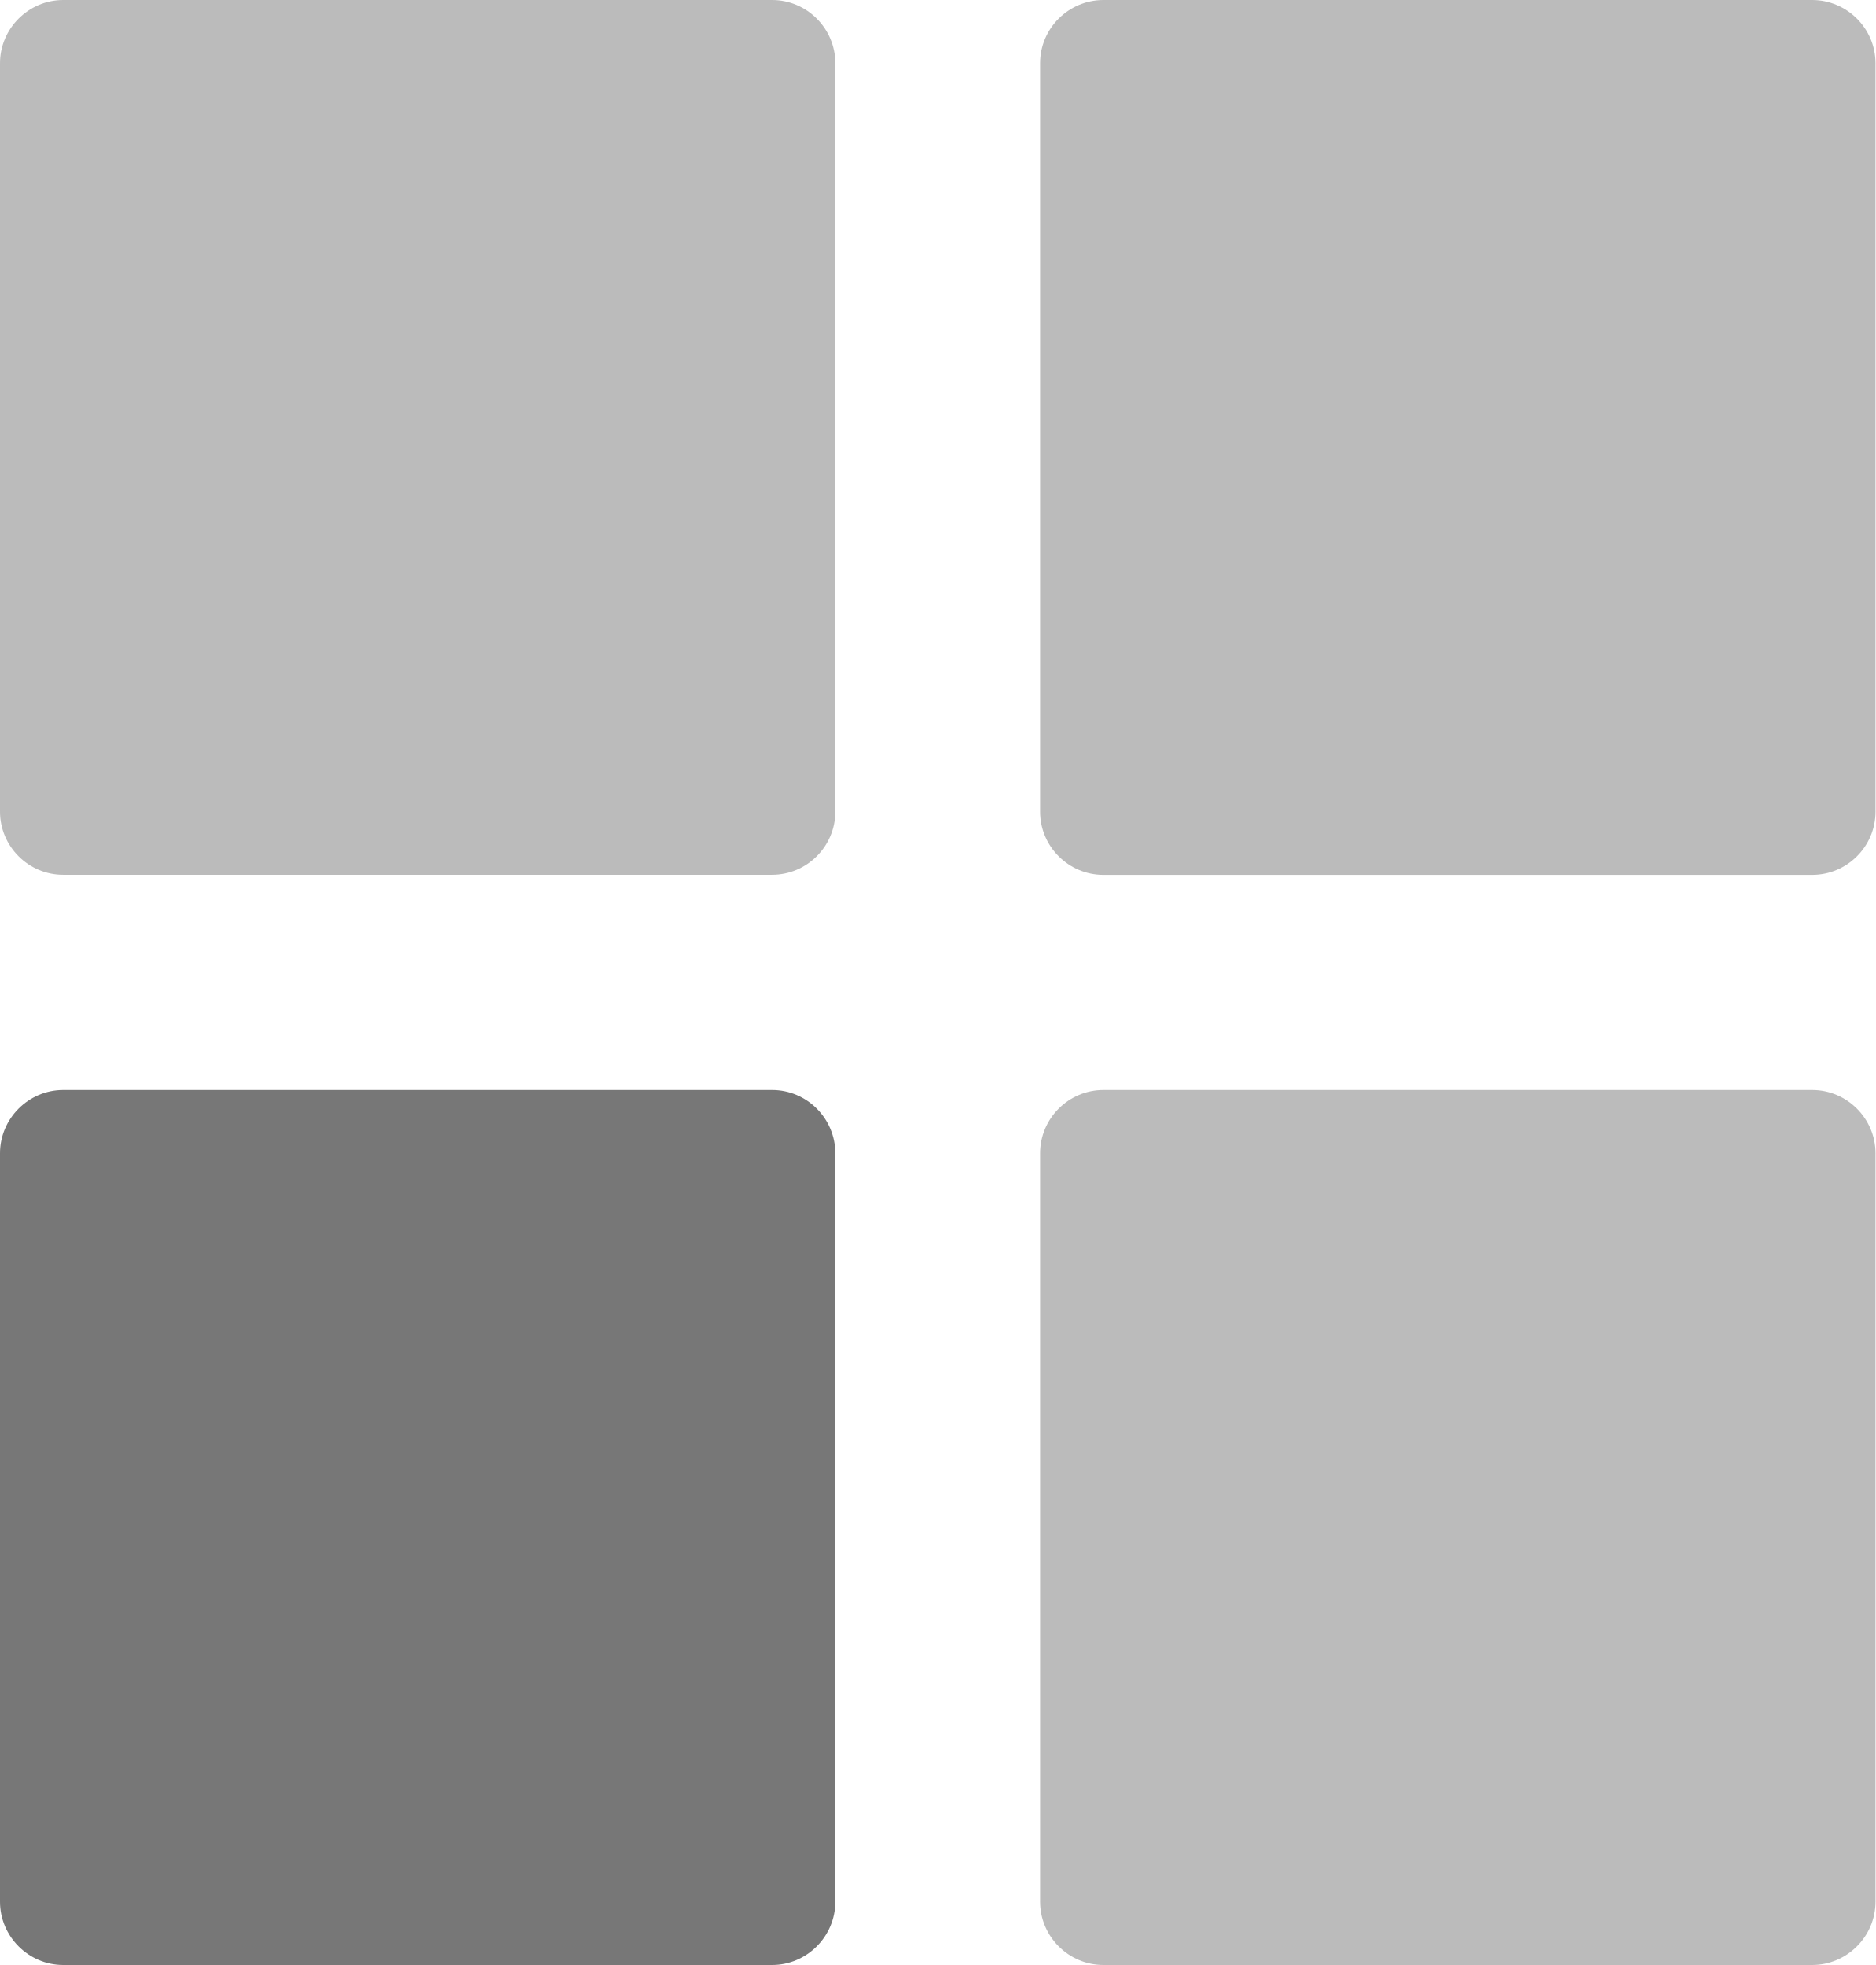
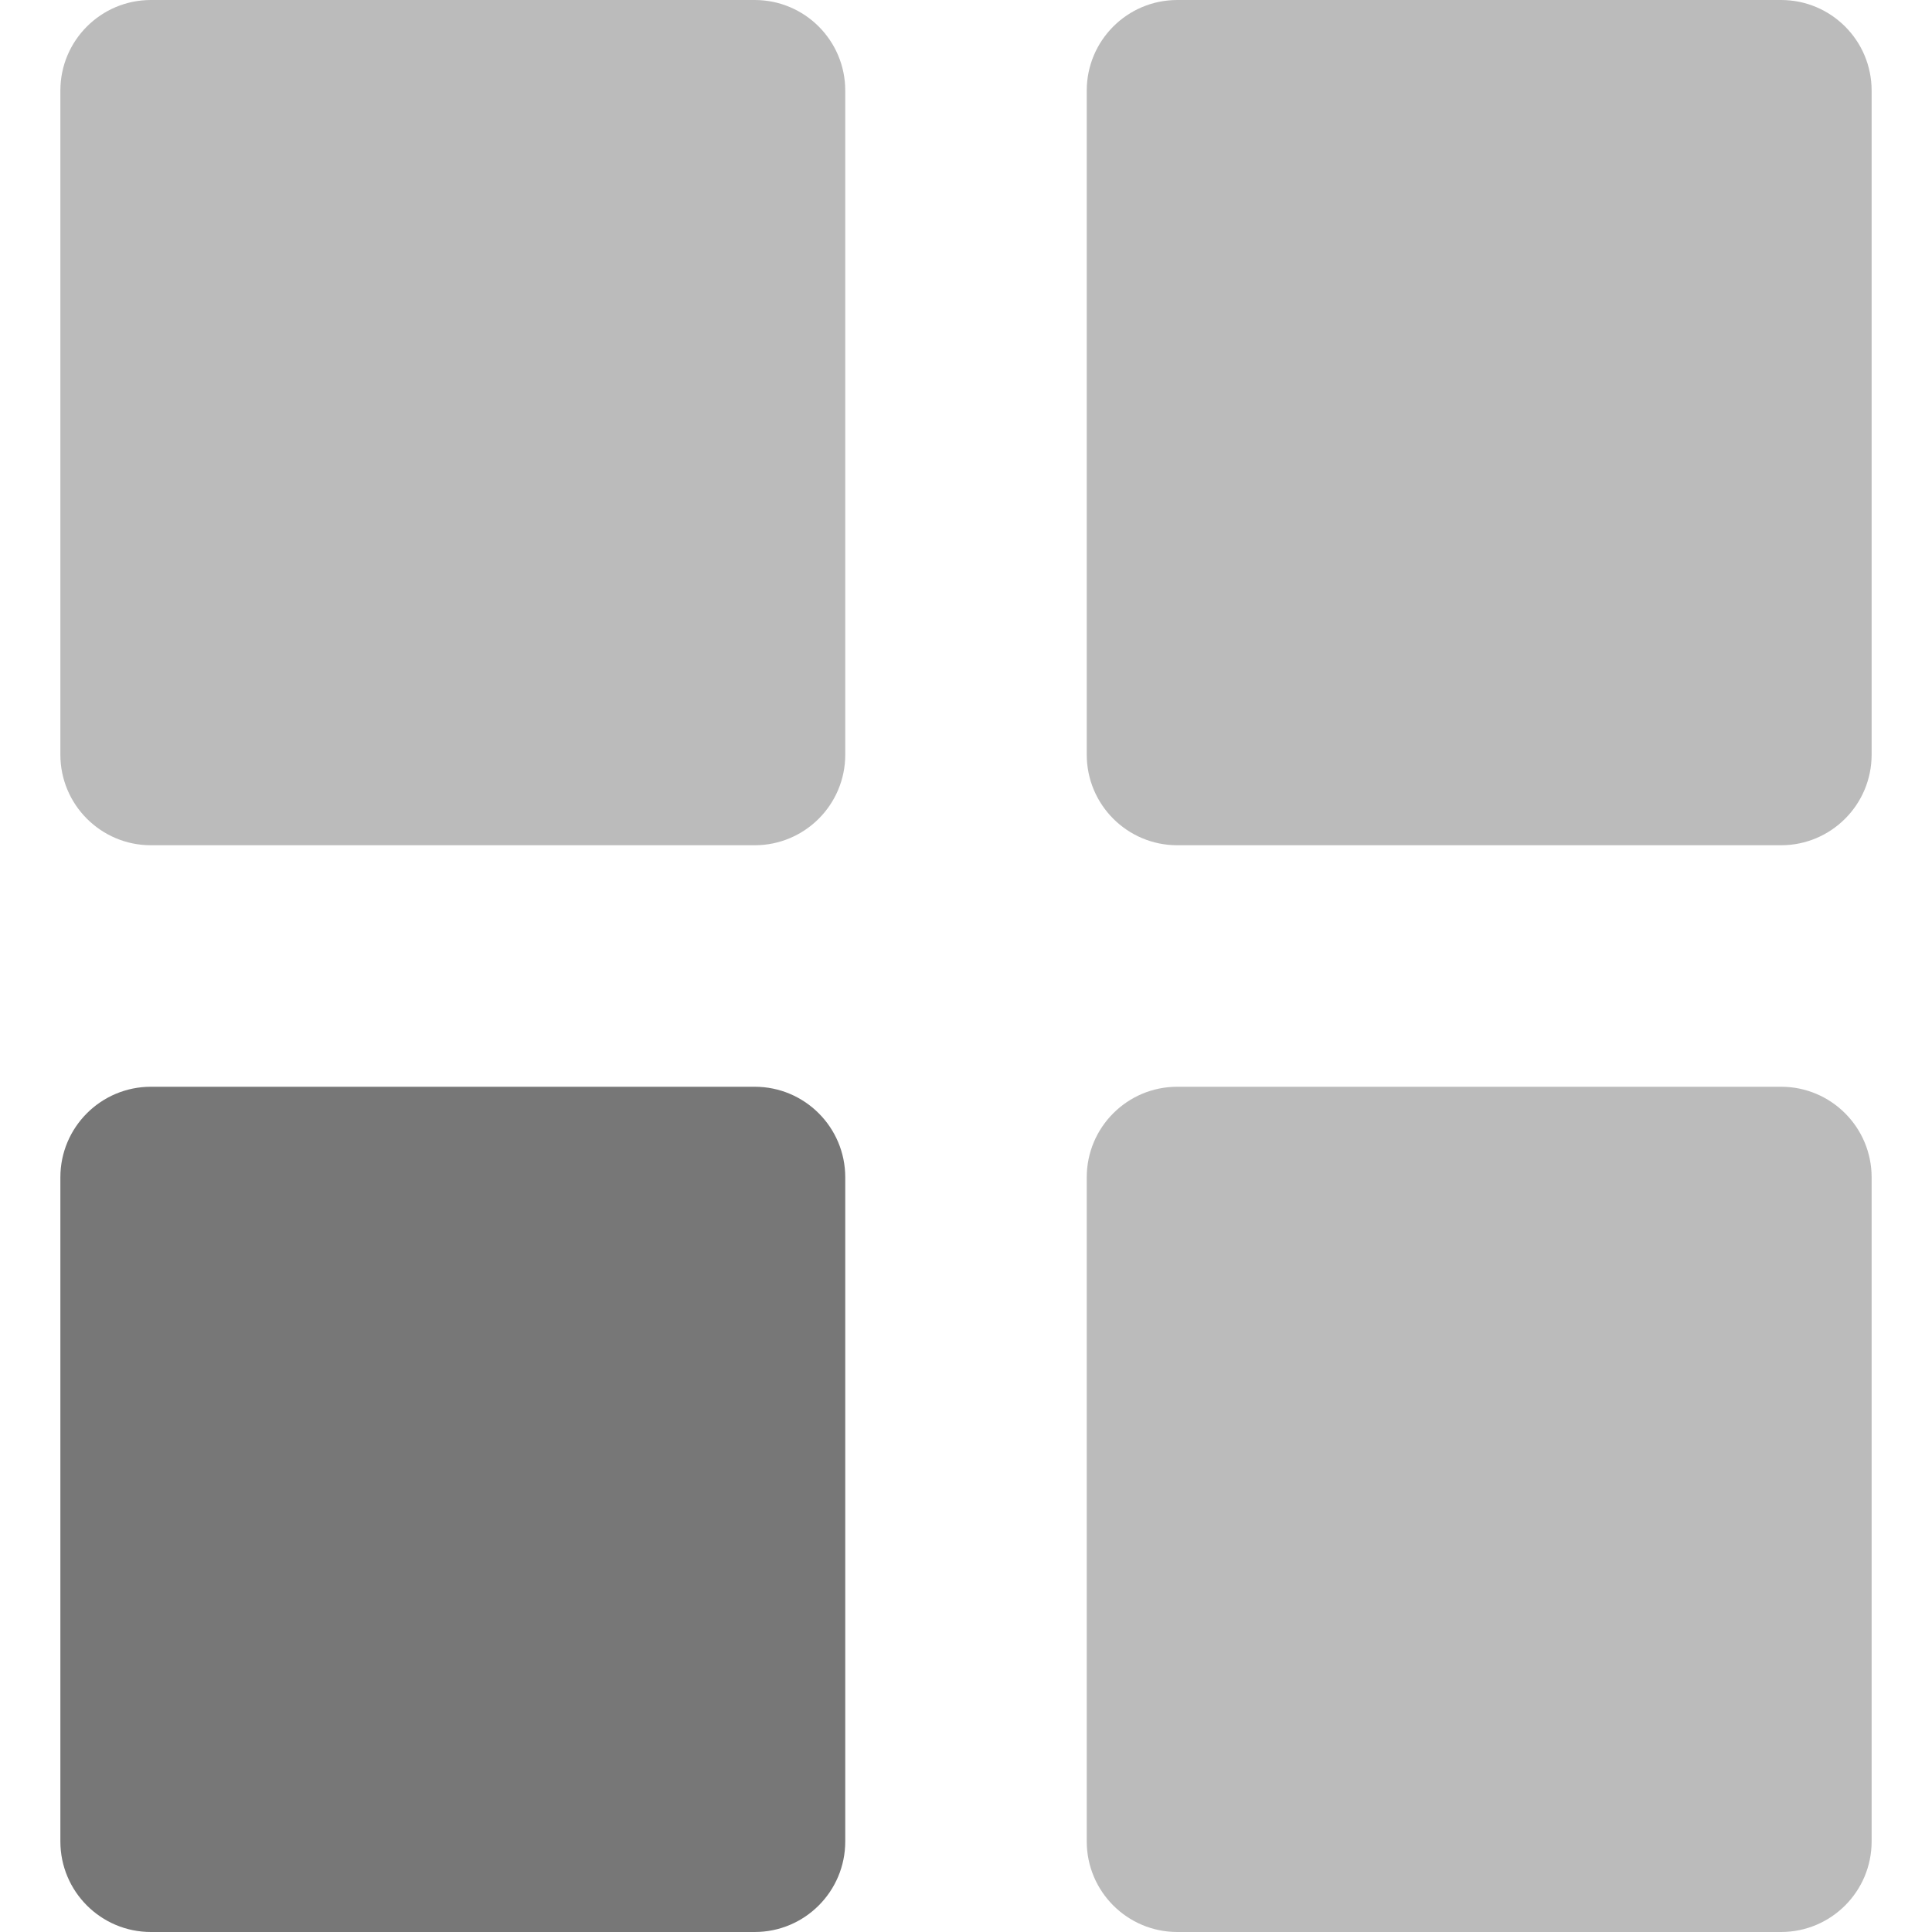
- <svg xmlns="http://www.w3.org/2000/svg" version="1.1" id="Ebene_1" x="0px" y="0px" width="21.002px" height="22.002px" viewBox="0 0 21.002 22.002" enable-background="new 0 0 21.002 22.002" xml:space="preserve">
-   <g opacity="0.5">
-     <path fill="#777777" d="M21.002,21.293c0,0.39-0.319,0.709-0.709,0.709h-7.937c-0.39,0-0.709-0.319-0.709-0.709v-8.379   c0-0.39,0.319-0.709,0.709-0.709h7.937c0.39,0,0.709,0.319,0.709,0.709V21.293z" />
-   </g>
-   <g opacity="0.5">
-     <path fill="#777777" d="M21.002,9.088c0,0.39-0.319,0.708-0.709,0.708h-7.937c-0.39,0-0.709-0.319-0.709-0.708V0.708   c0-0.39,0.319-0.708,0.709-0.708h7.937c0.39,0,0.709,0.319,0.709,0.708V9.088z" />
-   </g>
-   <g>
-     <path fill="#777777" d="M9.354,21.293c0,0.39-0.319,0.709-0.708,0.709H0.708C0.319,22.002,0,21.683,0,21.293v-8.379   c0-0.39,0.319-0.709,0.708-0.709h7.938c0.39,0,0.708,0.319,0.708,0.709V21.293z" />
-   </g>
-   <g opacity="0.5">
-     <path fill="#777777" d="M9.354,9.087c0,0.39-0.319,0.708-0.708,0.708H0.708C0.319,9.796,0,9.477,0,9.087V0.708   C0,0.319,0.319,0,0.708,0h7.938c0.39,0,0.708,0.319,0.708,0.708V9.087z" />
-   </g>
+ <svg xmlns="http://www.w3.org/2000/svg" width="64" height="64" version="1.1" viewBox="0 0 64 64">
+   <rect x="2" y="0" width="26" height="28" rx="3" ry="3" fill="#777777" opacity="0.5" />
+   <rect x="36" y="0" width="26" height="28" rx="3" ry="3" fill="#777777" opacity="0.5" />
+   <rect x="2" y="36" width="26" height="28" rx="3" ry="3" fill="#777777" />
+   <rect x="36" y="36" width="26" height="28" rx="3" ry="3" fill="#777777" opacity="0.5" />
</svg>
